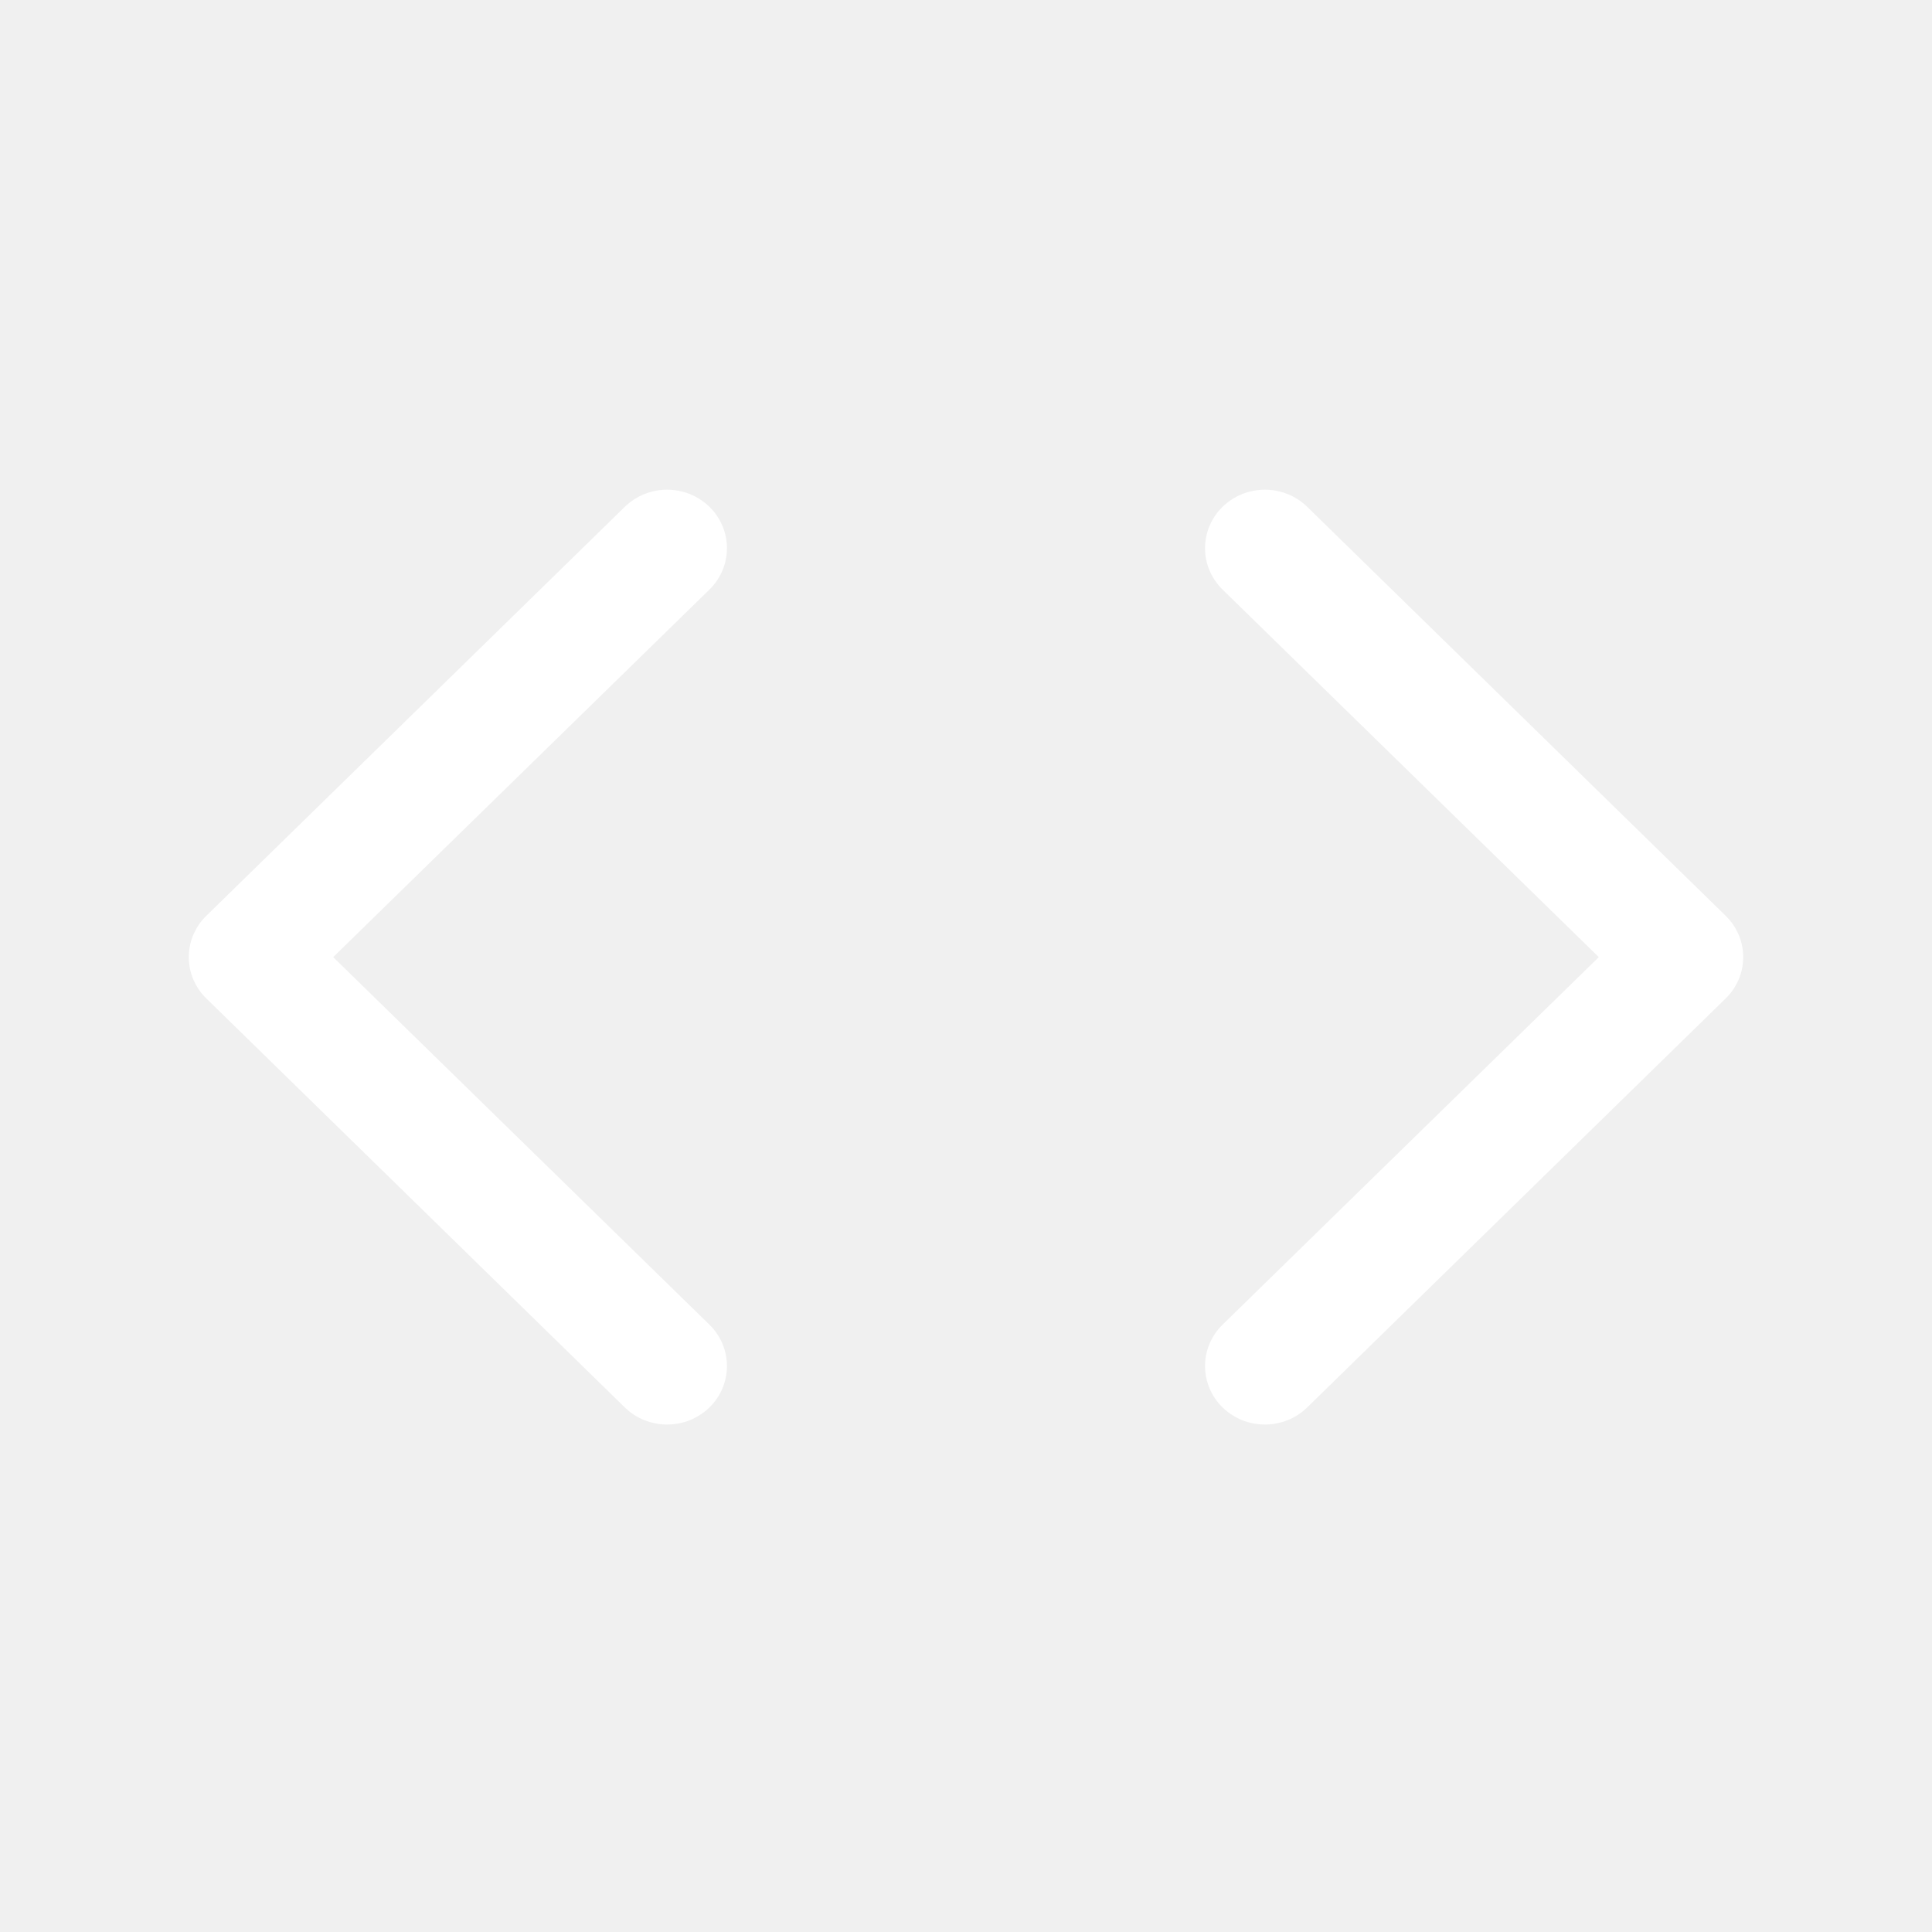
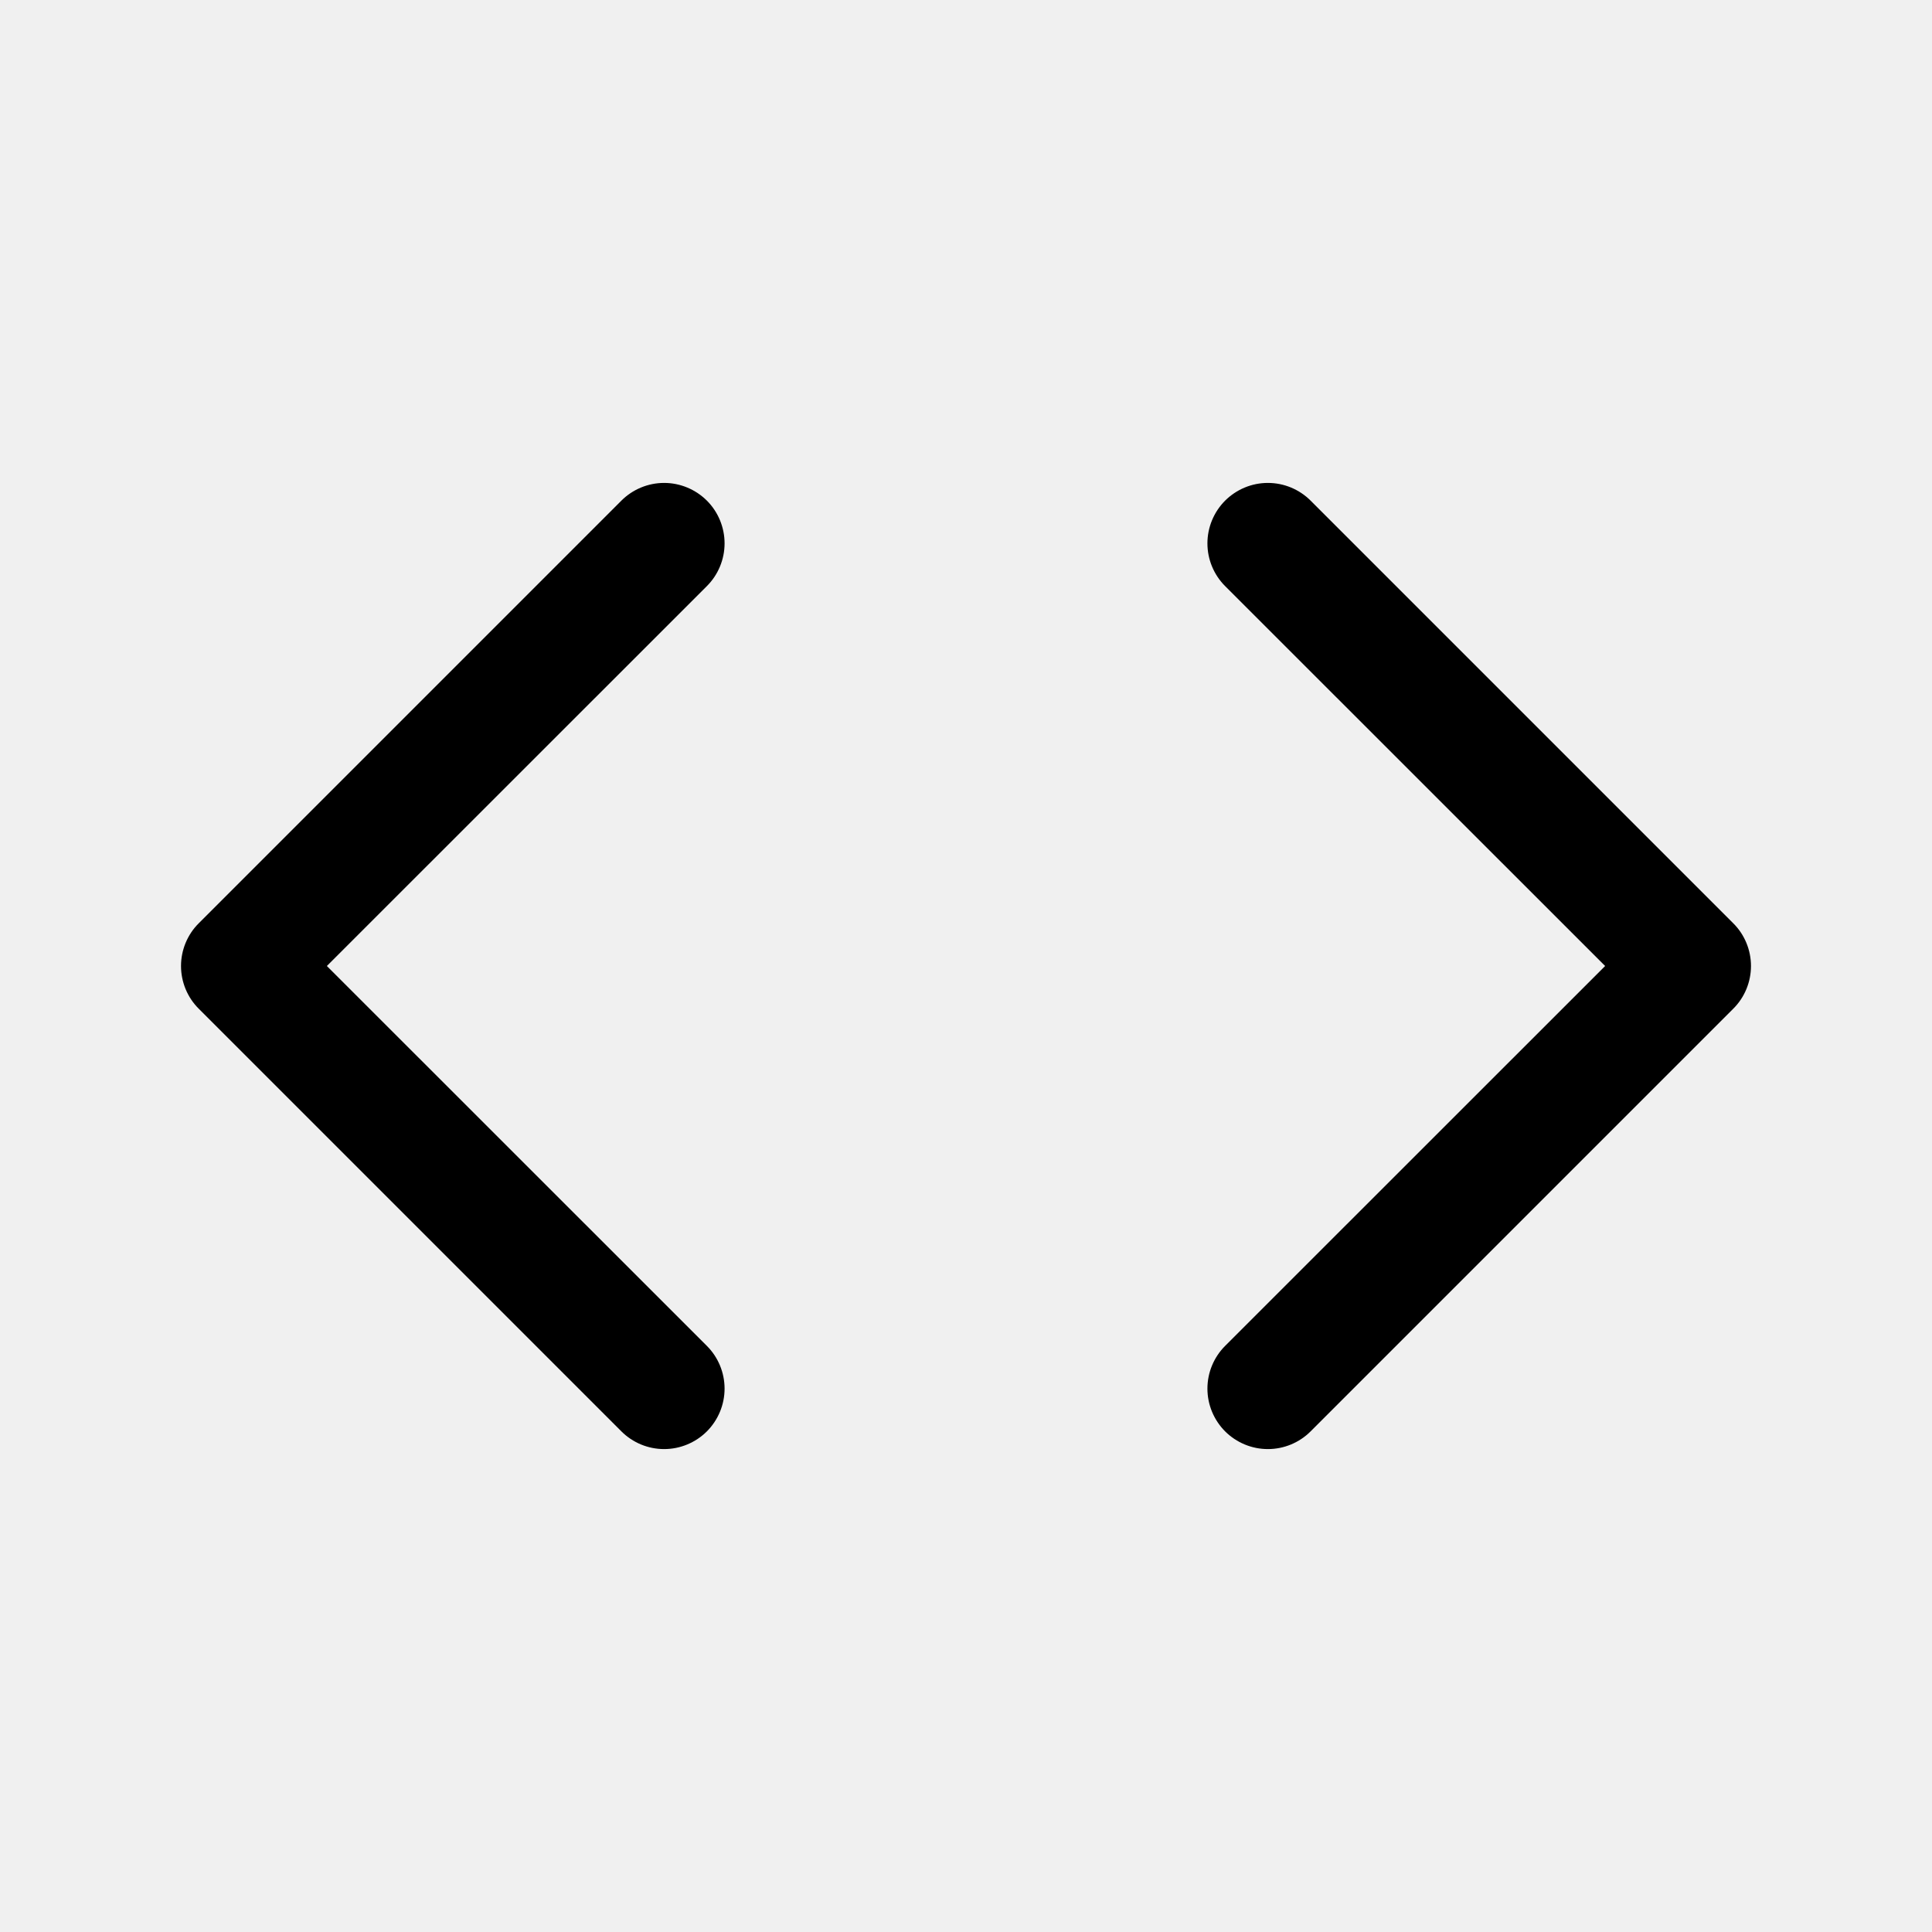
- <svg xmlns="http://www.w3.org/2000/svg" width="47" height="47" viewBox="0 0 47 47" fill="none">
-   <path d="M17.259 14.342C17.394 14.21 17.501 14.053 17.574 13.88C17.647 13.708 17.685 13.523 17.685 13.336C17.685 13.149 17.647 12.964 17.574 12.791C17.501 12.619 17.394 12.462 17.259 12.33C17.123 12.198 16.963 12.093 16.786 12.021C16.61 11.95 16.42 11.913 16.229 11.913C16.038 11.913 15.848 11.95 15.672 12.021C15.495 12.093 15.335 12.198 15.199 12.33L5.02 22.278C4.884 22.41 4.777 22.567 4.704 22.739C4.63 22.912 4.593 23.097 4.593 23.284C4.593 23.471 4.63 23.656 4.704 23.829C4.777 24.001 4.884 24.158 5.02 24.29L15.199 34.238C15.472 34.505 15.843 34.655 16.229 34.655C16.615 34.655 16.985 34.505 17.259 34.238C17.532 33.972 17.685 33.61 17.685 33.232C17.685 32.855 17.532 32.493 17.259 32.226L8.106 23.284L17.259 14.342ZM29.741 14.342C29.468 14.075 29.315 13.713 29.315 13.336C29.315 12.959 29.468 12.597 29.741 12.33C30.015 12.063 30.385 11.913 30.771 11.913C31.157 11.913 31.528 12.063 31.801 12.33L41.98 22.278C42.116 22.41 42.223 22.567 42.296 22.739C42.37 22.912 42.407 23.097 42.407 23.284C42.407 23.471 42.37 23.656 42.296 23.829C42.223 24.001 42.116 24.158 41.98 24.29L31.801 34.238C31.528 34.505 31.157 34.655 30.771 34.655C30.385 34.655 30.015 34.505 29.741 34.238C29.468 33.972 29.315 33.61 29.315 33.232C29.315 32.855 29.468 32.493 29.741 32.226L38.894 23.284L29.741 14.342Z" fill="white" />
+ <svg xmlns="http://www.w3.org/2000/svg" width="49" height="49" viewBox="0 0 49 49" fill="none">
+   <path d="M17.928 14.865C18.07 14.723 18.183 14.554 18.26 14.368C18.337 14.182 18.377 13.983 18.377 13.781C18.377 13.58 18.337 13.381 18.26 13.194C18.183 13.008 18.07 12.839 17.928 12.697C17.785 12.555 17.616 12.442 17.43 12.365C17.244 12.288 17.045 12.248 16.844 12.248C16.642 12.248 16.443 12.288 16.257 12.365C16.071 12.442 15.902 12.555 15.76 12.697L5.041 23.416C4.898 23.558 4.785 23.727 4.708 23.913C4.631 24.099 4.591 24.299 4.591 24.5C4.591 24.701 4.631 24.901 4.708 25.087C4.785 25.273 4.898 25.442 5.041 25.584L15.76 36.303C16.047 36.59 16.437 36.752 16.844 36.752C17.25 36.752 17.64 36.59 17.928 36.303C18.215 36.015 18.377 35.625 18.377 35.219C18.377 34.812 18.215 34.422 17.928 34.135L8.29 24.5L17.928 14.865ZM31.072 14.865C30.785 14.578 30.623 14.188 30.623 13.781C30.623 13.375 30.785 12.985 31.072 12.697C31.36 12.41 31.75 12.248 32.156 12.248C32.563 12.248 32.953 12.41 33.24 12.697L43.959 23.416C44.102 23.558 44.215 23.727 44.292 23.913C44.369 24.099 44.409 24.299 44.409 24.5C44.409 24.701 44.369 24.901 44.292 25.087C44.215 25.273 44.102 25.442 43.959 25.584L33.24 36.303C32.953 36.59 32.563 36.752 32.156 36.752C31.75 36.752 31.36 36.59 31.072 36.303C30.785 36.015 30.623 35.625 30.623 35.219C30.623 34.812 30.785 34.422 31.072 34.135L40.71 24.5L31.072 14.865Z" fill="black" />
</svg>
